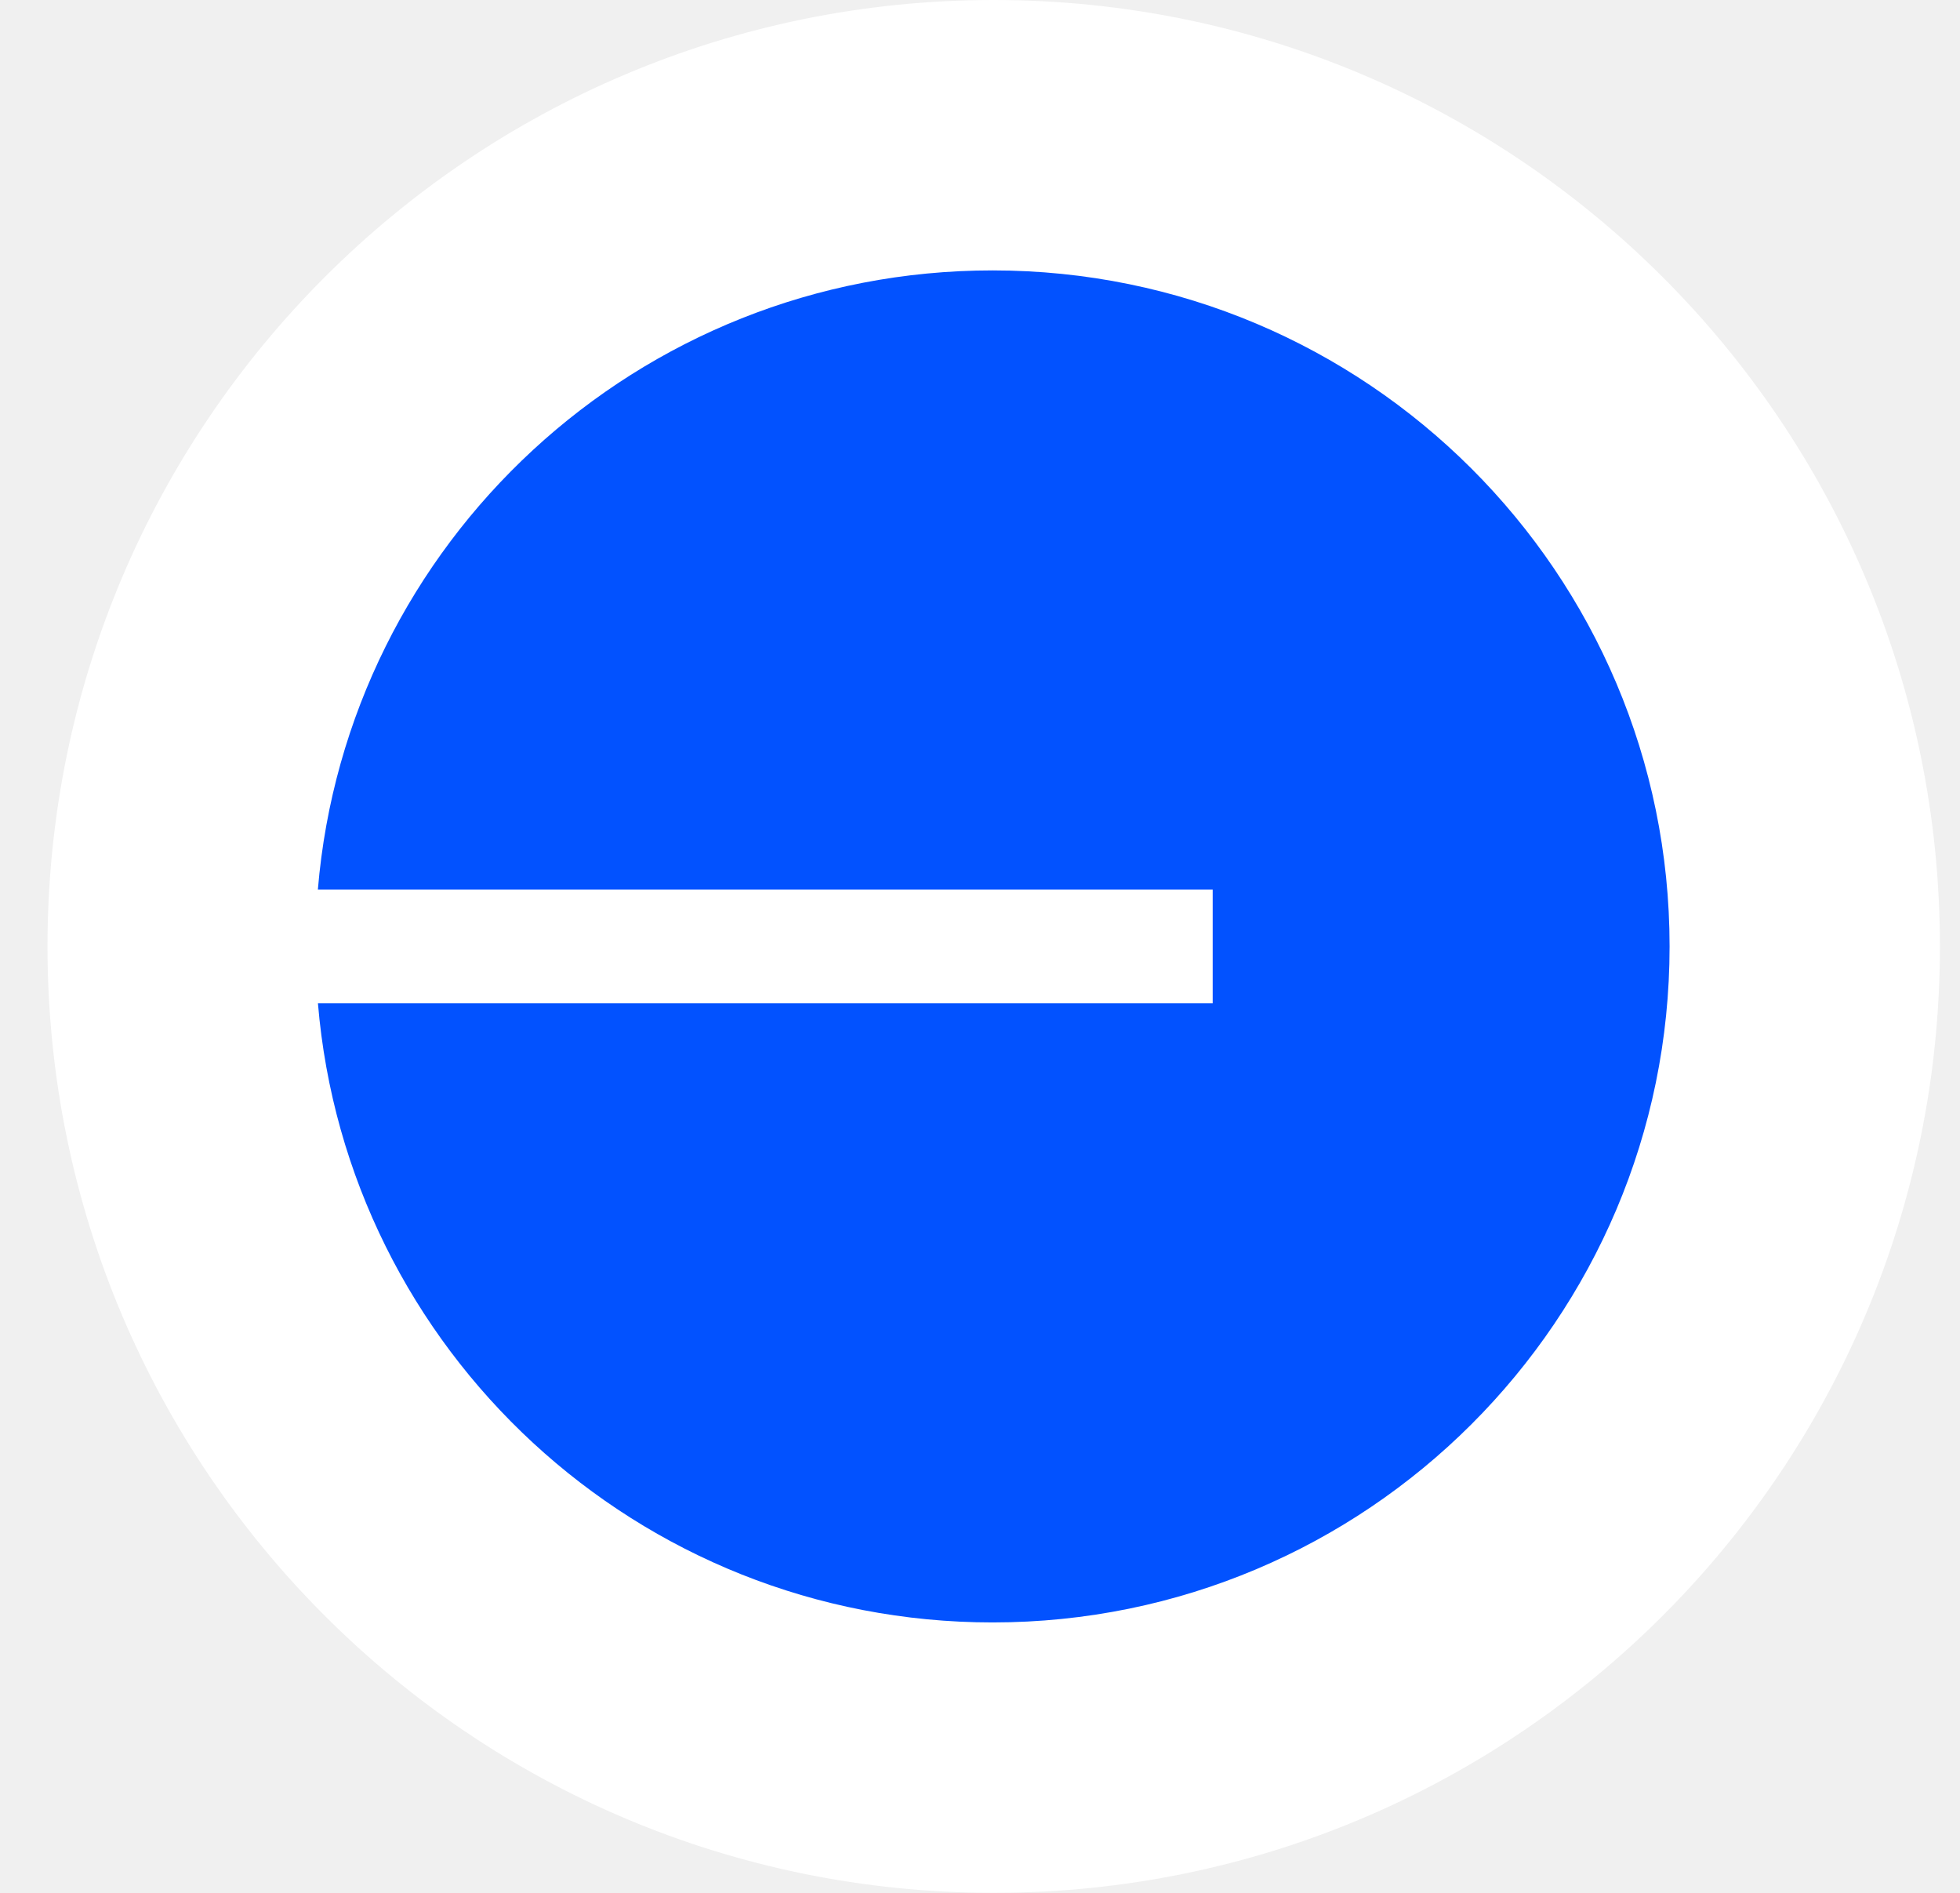
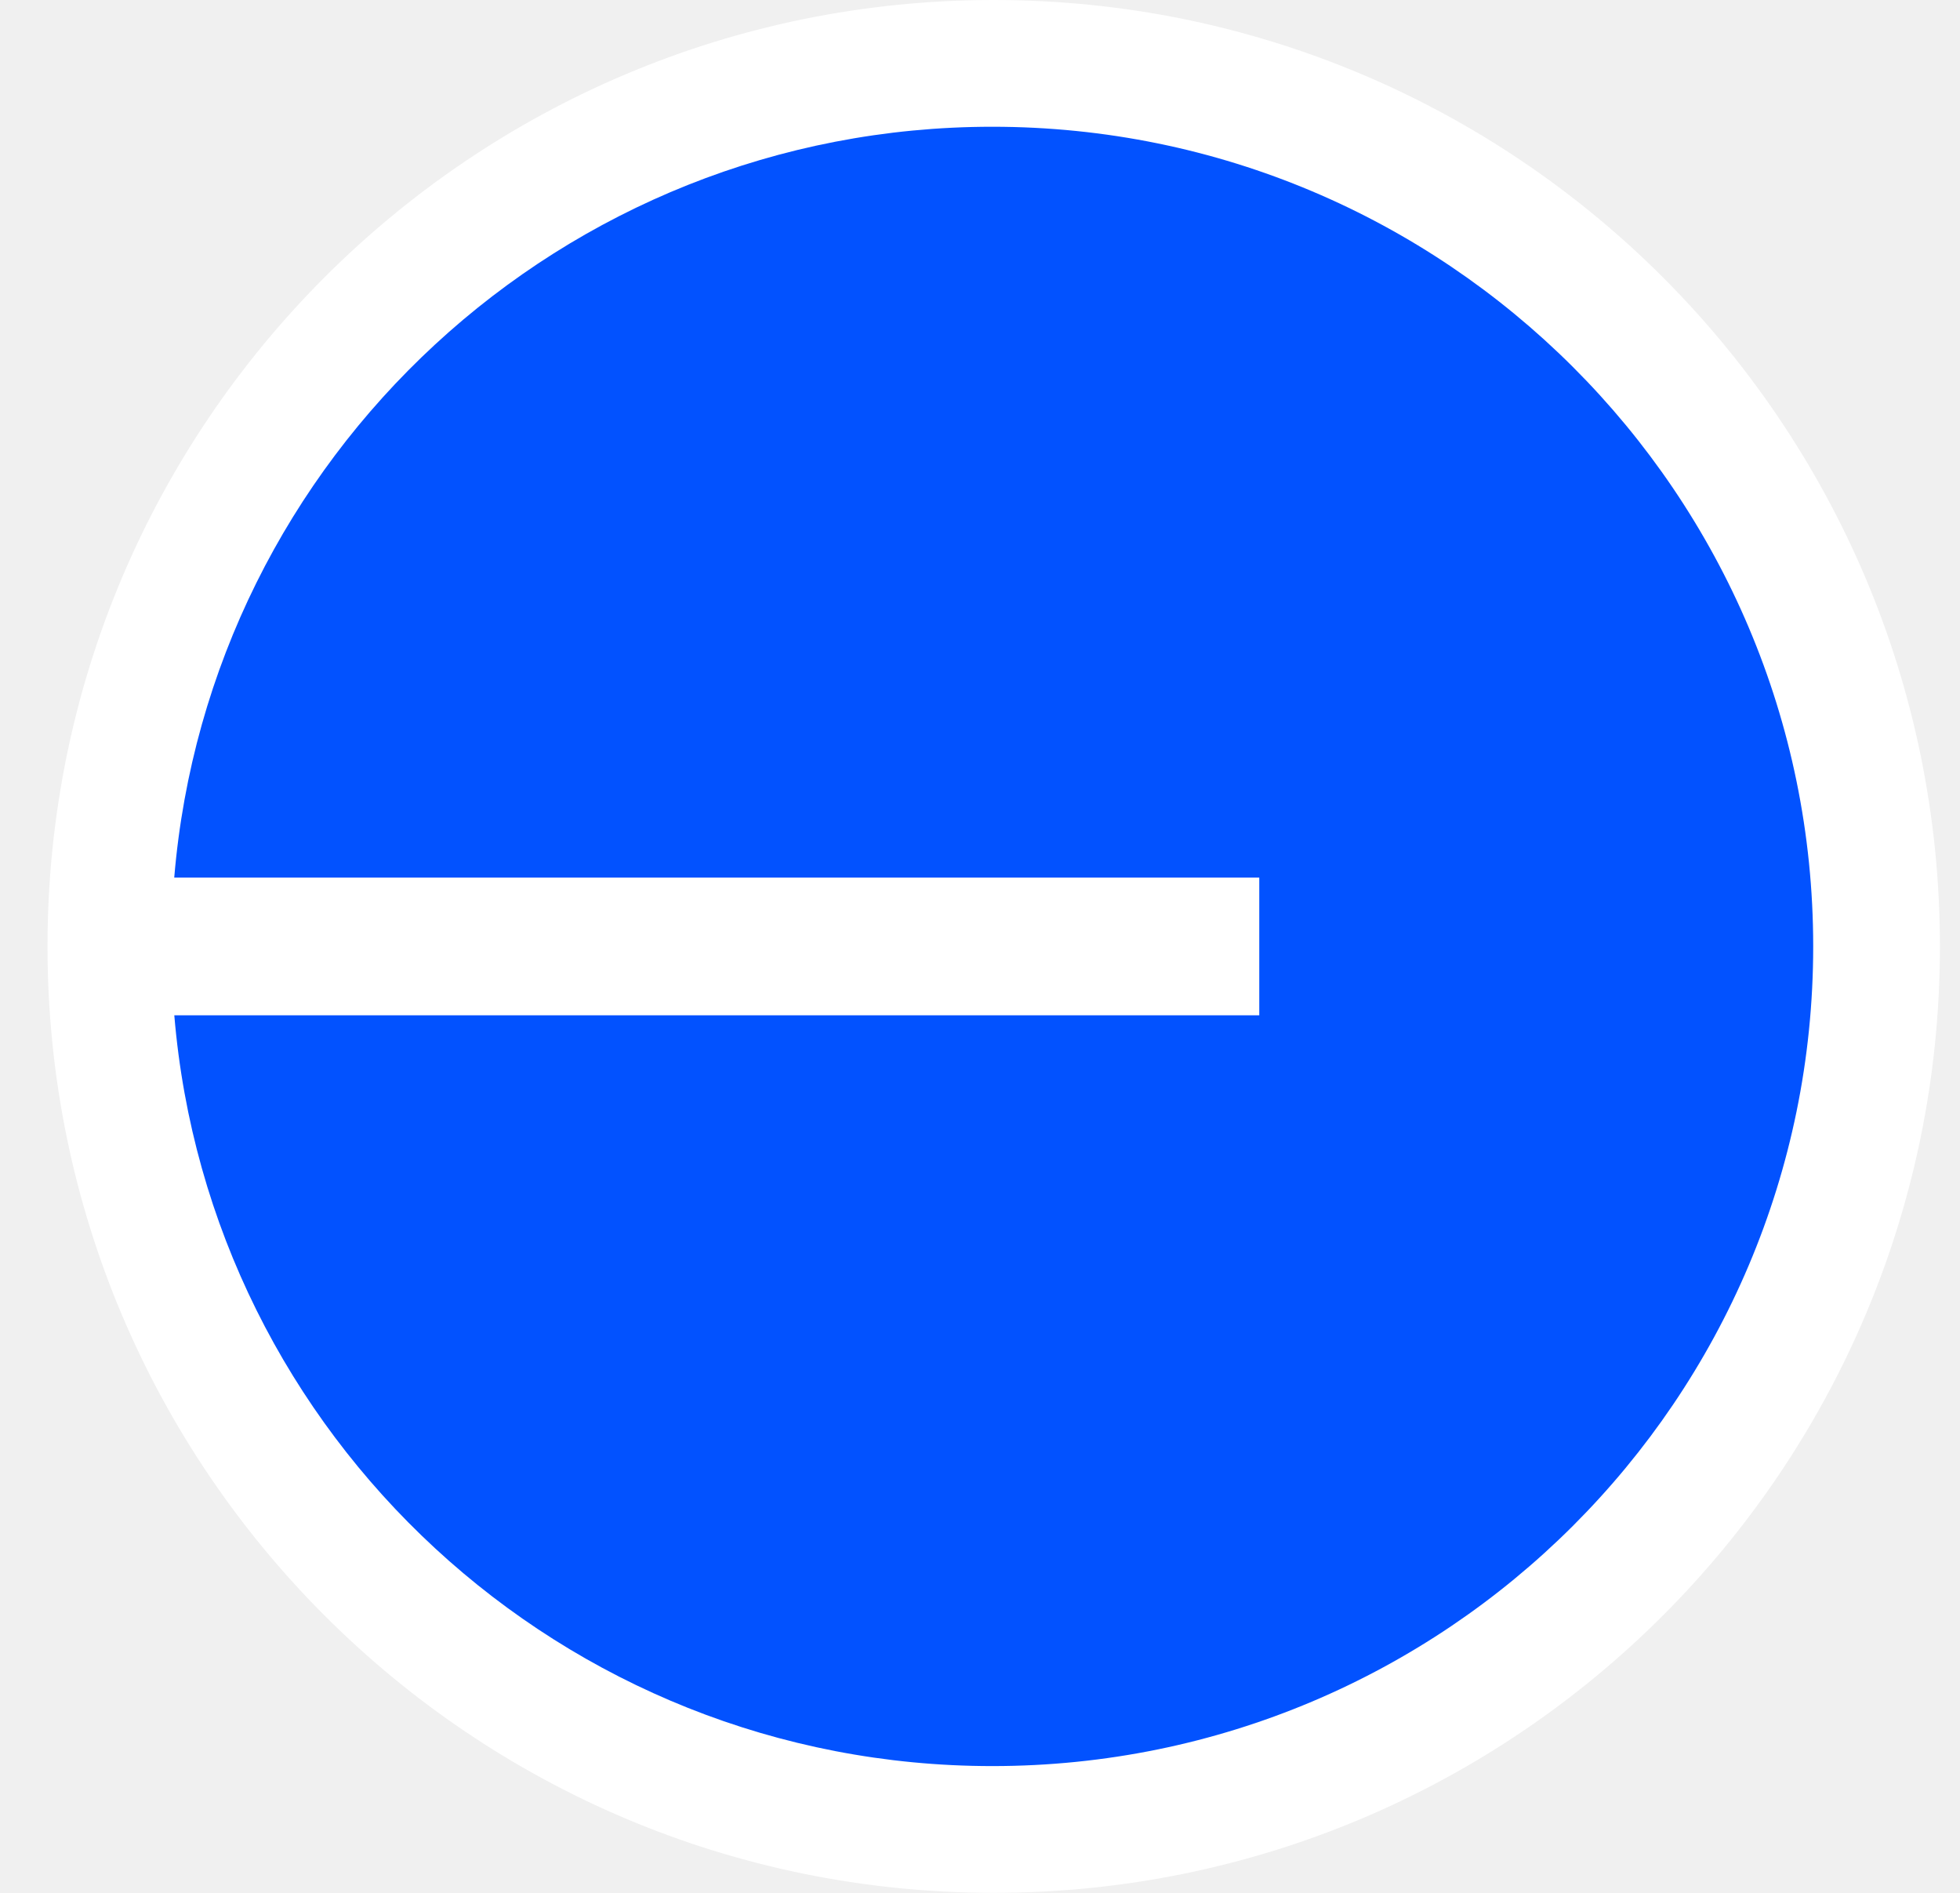
<svg xmlns="http://www.w3.org/2000/svg" width="29" height="28" viewBox="0 0 29 28" fill="none">
-   <circle cx="14.703" cy="14" r="14" fill="#fff" />
-   <path d="M14.686 24c5.532 0 10.017-4.477 10.017-10S20.218 4 14.686 4c-5.25 0-9.555 4.03-9.983 9.16h13.24v1.68H4.704C5.131 19.97 9.437 24 14.686 24Z" fill="#0252FF" />
+   <g clip-path="url(#a)">
+     <path d="M14.703 28c7.732 0 14-6.268 14-14s-6.268-14-14-14-14 6.268-14 14 6.268 14 14 14Z" fill="#fff" />
+     <path d="M14.682 26.125c6.708 0 12.146-5.428 12.146-12.125S21.39 1.875 14.682 1.875c-6.365 0-11.585 4.886-12.104 11.107h16.054v2.037H2.579c.518 6.22 5.74 11.106 12.103 11.106Z" fill="#0252FF" />
+   </g>
+   <defs>
+     <clipPath id="a">
+       <path fill="#fff" d="M0 0h29v28H0z" />
+     </clipPath>
+   </defs>
</svg>
